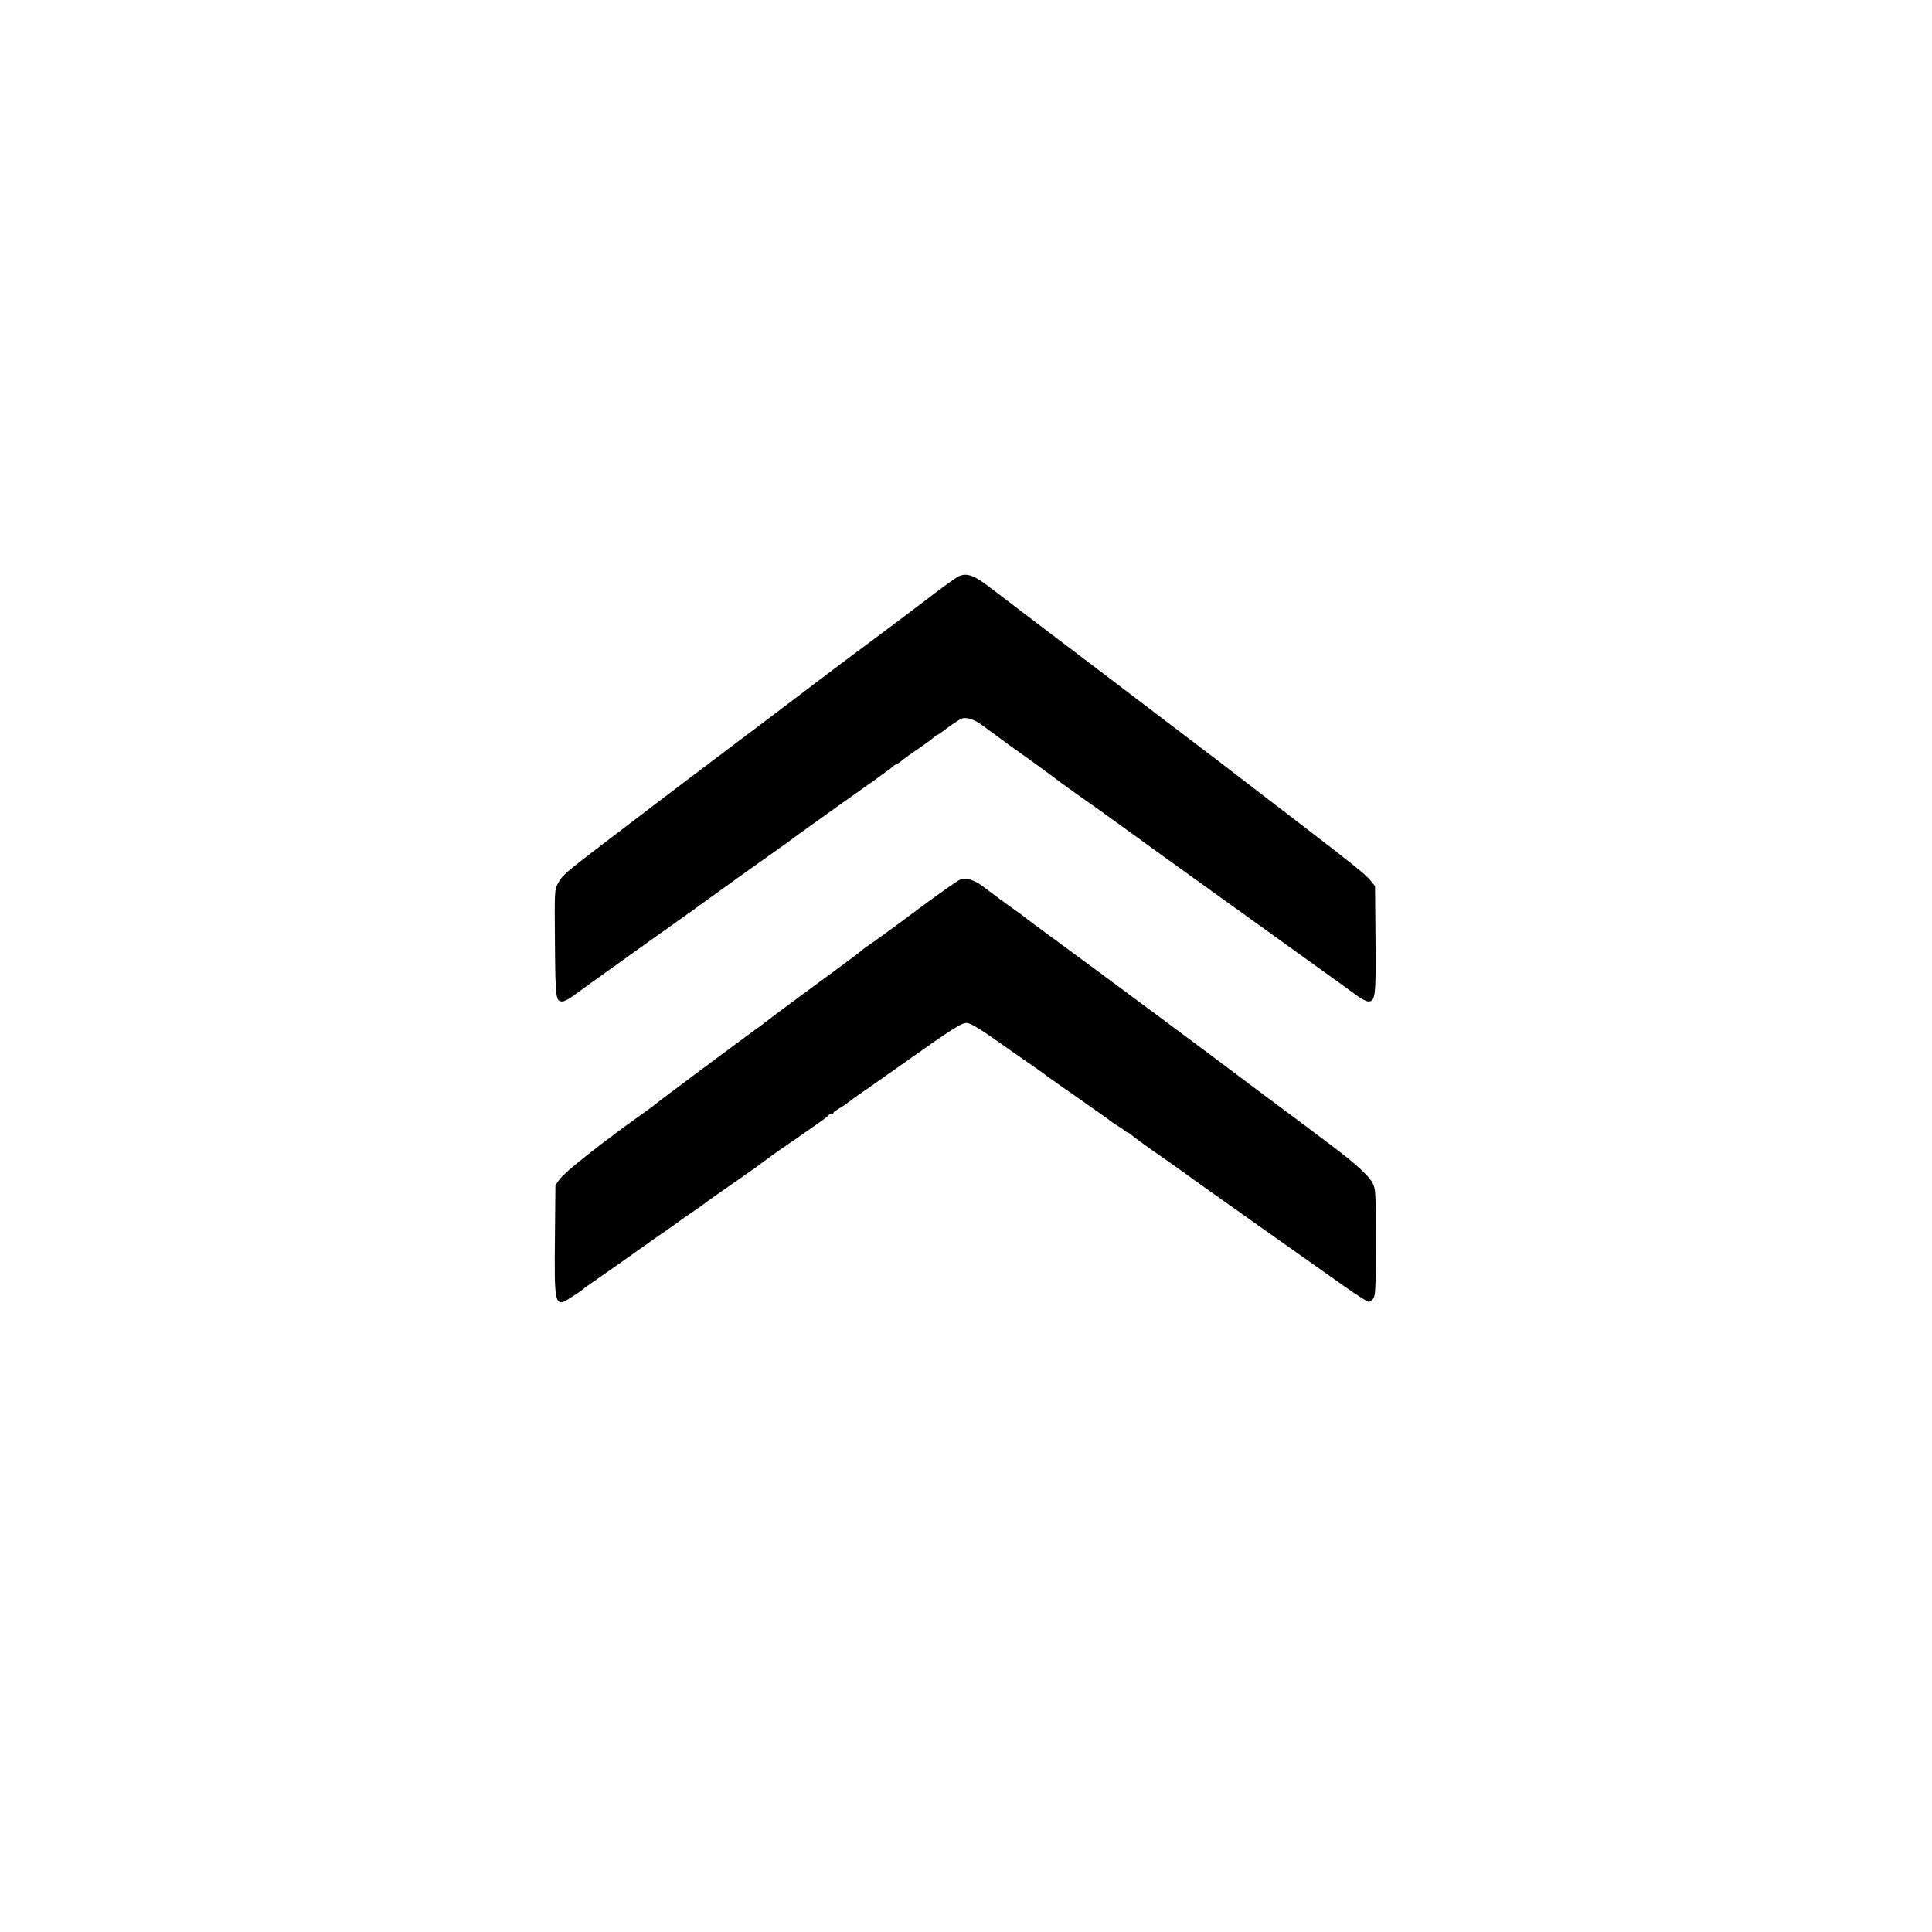
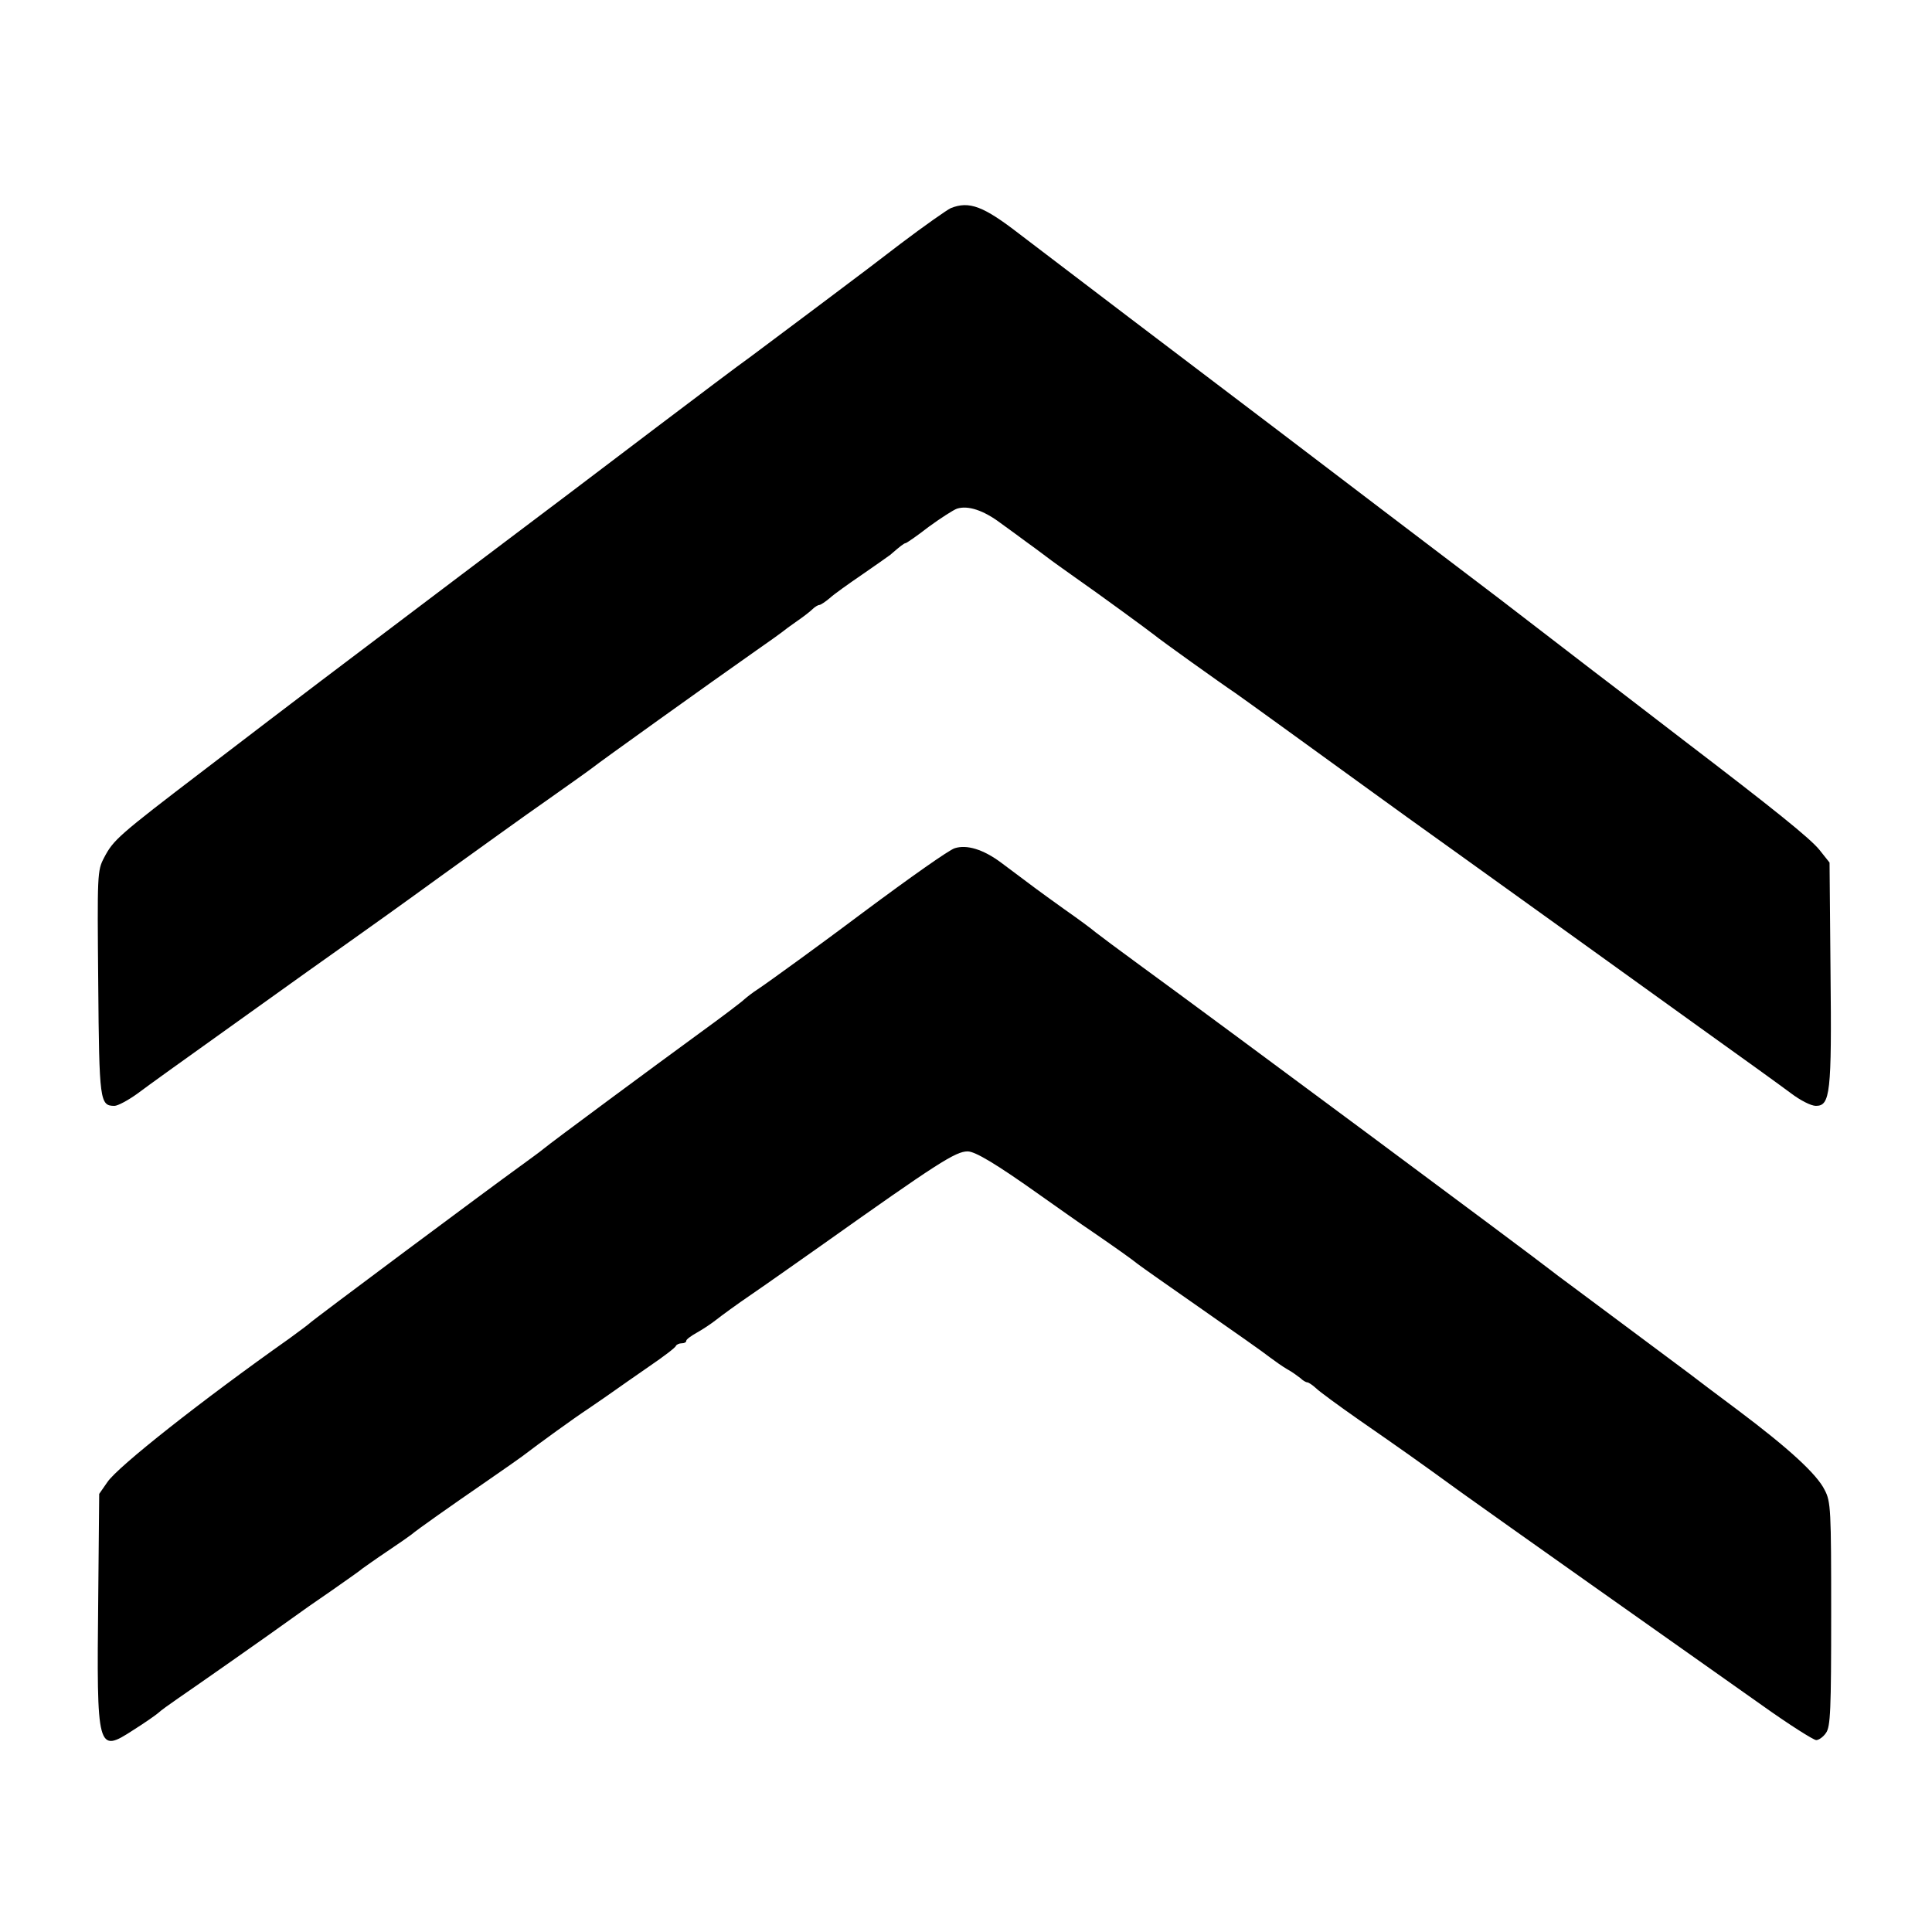
- <svg xmlns="http://www.w3.org/2000/svg" width="1672" height="1672" viewBox="0 0 1254 1254">
+ <svg xmlns="http://www.w3.org/2000/svg" width="1672" height="1672" viewBox="330 374 594 466">
  <path d="M622.3 374c-1.1.5-8.1 5.4-15.5 11-7.3 5.6-14.4 11-15.8 12-1.4 1.1-7.2 5.4-12.9 9.7s-13.4 10-17.1 12.8c-3.8 2.7-16.9 12.6-29.2 21.9-12.2 9.3-39.2 29.7-59.8 45.2-42.1 31.8-47.3 35.7-79.2 60.1-26.6 20.3-27.9 21.5-30.8 27-2.1 4-2.1 5-1.8 38.6.3 36.3.5 37.7 5 37.7 1 0 4.2-1.7 7.1-3.8 2.9-2.2 14.6-10.6 26.1-18.8s23.2-16.6 26-18.6 8.7-6.2 13.1-9.3 17-12.1 28-20.1c11-7.9 25.8-18.6 33-23.6 7.1-5 13.4-9.5 14-10 1-.9 35.6-25.7 50-35.8 3.9-2.7 7.5-5.3 8-5.7.6-.5 2.6-2 4.5-3.3s4.1-3 4.8-3.7 1.7-1.3 2.1-1.3 1.9-1 3.2-2.1c1.3-1.2 5.8-4.4 9.9-7.2s8-5.6 8.7-6.1c3.1-2.7 4.3-3.6 4.7-3.6.3 0 3.5-2.2 7.1-5 3.7-2.7 7.6-5.2 8.7-5.6 3.4-1.1 8.2.5 13.4 4.4 2.8 2 6.3 4.6 7.8 5.7s4.3 3.1 6.1 4.5 5.9 4.3 9 6.5c7.6 5.3 22.6 16.3 24.5 17.8 1.5 1.3 20.5 14.9 24.7 17.7 1.9 1.3 21.8 15.7 42.9 31 3.4 2.5 15.1 10.9 26 18.7 11 7.9 26.9 19.3 35.5 25.5s26 18.7 38.5 27.7c12.6 9 25.2 18.1 28 20.2 2.9 2.2 6.2 3.9 7.7 3.9 4.4 0 4.9-3.8 4.5-41.2l-.3-33.6-3.1-3.9c-2.9-3.6-14.4-12.8-41.5-33.5-6.3-4.8-18.8-14.5-27.9-21.4-9.1-7-22.1-17-29-22.3-23.9-18.1-47.6-36.2-68-51.7-11.3-8.6-32-24.3-46-34.9-14-10.7-29.1-22.1-33.5-25.5-11.1-8.6-15.5-10.3-21.2-8" />
  <path d="M623.5 570.8c-1.8.6-13.2 8.6-28.5 20-5.4 4-6.6 5-19.5 14.4-5.5 4-11.2 8.1-12.6 9s-3.2 2.3-4 3c-.8.8-7 5.5-13.9 10.5-13.3 9.7-45.5 33.5-48 35.6-.8.7-4 3-7 5.2-8.9 6.4-64.5 47.8-65 48.5-.3.3-3 2.3-6 4.5-26.9 19-52.9 39.5-56 44.2l-2.5 3.6-.3 32.1c-.5 47.1-.3 47.7 10.8 40.5 3.5-2.2 6.9-4.6 7.6-5.2.7-.7 3.5-2.7 6.1-4.5 4.7-3.2 28.4-19.8 35.3-24.8 1.9-1.4 7.3-5.2 12-8.4 4.7-3.3 9-6.3 9.5-6.8.6-.4 3.9-2.8 7.5-5.2s7-4.8 7.5-5.2c1.6-1.4 12.1-8.8 23-16.3 5.5-3.8 10.5-7.3 11-7.7 5.5-4.2 16-11.8 20.4-14.7 2.9-2 6.6-4.5 8.1-5.6s6.3-4.4 10.6-7.4c4.4-3 8.1-5.8 8.2-6.3.2-.4 1-.8 1.8-.8s1.4-.3 1.4-.8c0-.4 1.5-1.5 3.3-2.5s4.5-2.8 6-4 6.3-4.7 10.7-7.7 14-9.8 21.4-15c35.8-25.4 41.4-29 45.1-29 2.3 0 8.7 3.8 22.2 13.4 5.4 3.8 12.7 9 16.3 11.4 8 5.5 11.9 8.3 13.9 9.9.9.7 9.7 6.9 19.6 13.8s19.3 13.5 20.9 14.8c1.6 1.2 4 2.9 5.4 3.7 1.5.8 3.2 2.1 4 2.7.7.7 1.7 1.3 2.1 1.3s1.6.8 2.7 1.8c1 1 7 5.4 13.3 9.8 13.4 9.3 17.1 11.9 31.3 22.2 11 7.9 64.9 46 92.4 65.4 8.4 6 16 10.8 16.8 10.8s2.2-1 3-2.2c1.4-1.9 1.6-7.1 1.6-36.6 0-32.1-.1-34.5-2-38.1-2.4-4.9-11.2-12.9-26.5-24.4-6.6-4.9-13.3-10-15-11.3-1.6-1.2-11.5-8.6-22-16.4-10.4-7.8-19.7-14.6-20.5-15.3-6.2-4.9-101.1-75.4-125.8-93.4-7-5.1-13.4-9.9-14.4-10.7-.9-.8-5.2-4-9.5-7-7.8-5.6-8.9-6.4-19.4-14.3-5.6-4.2-10.7-5.7-14.4-4.5" />
</svg>
